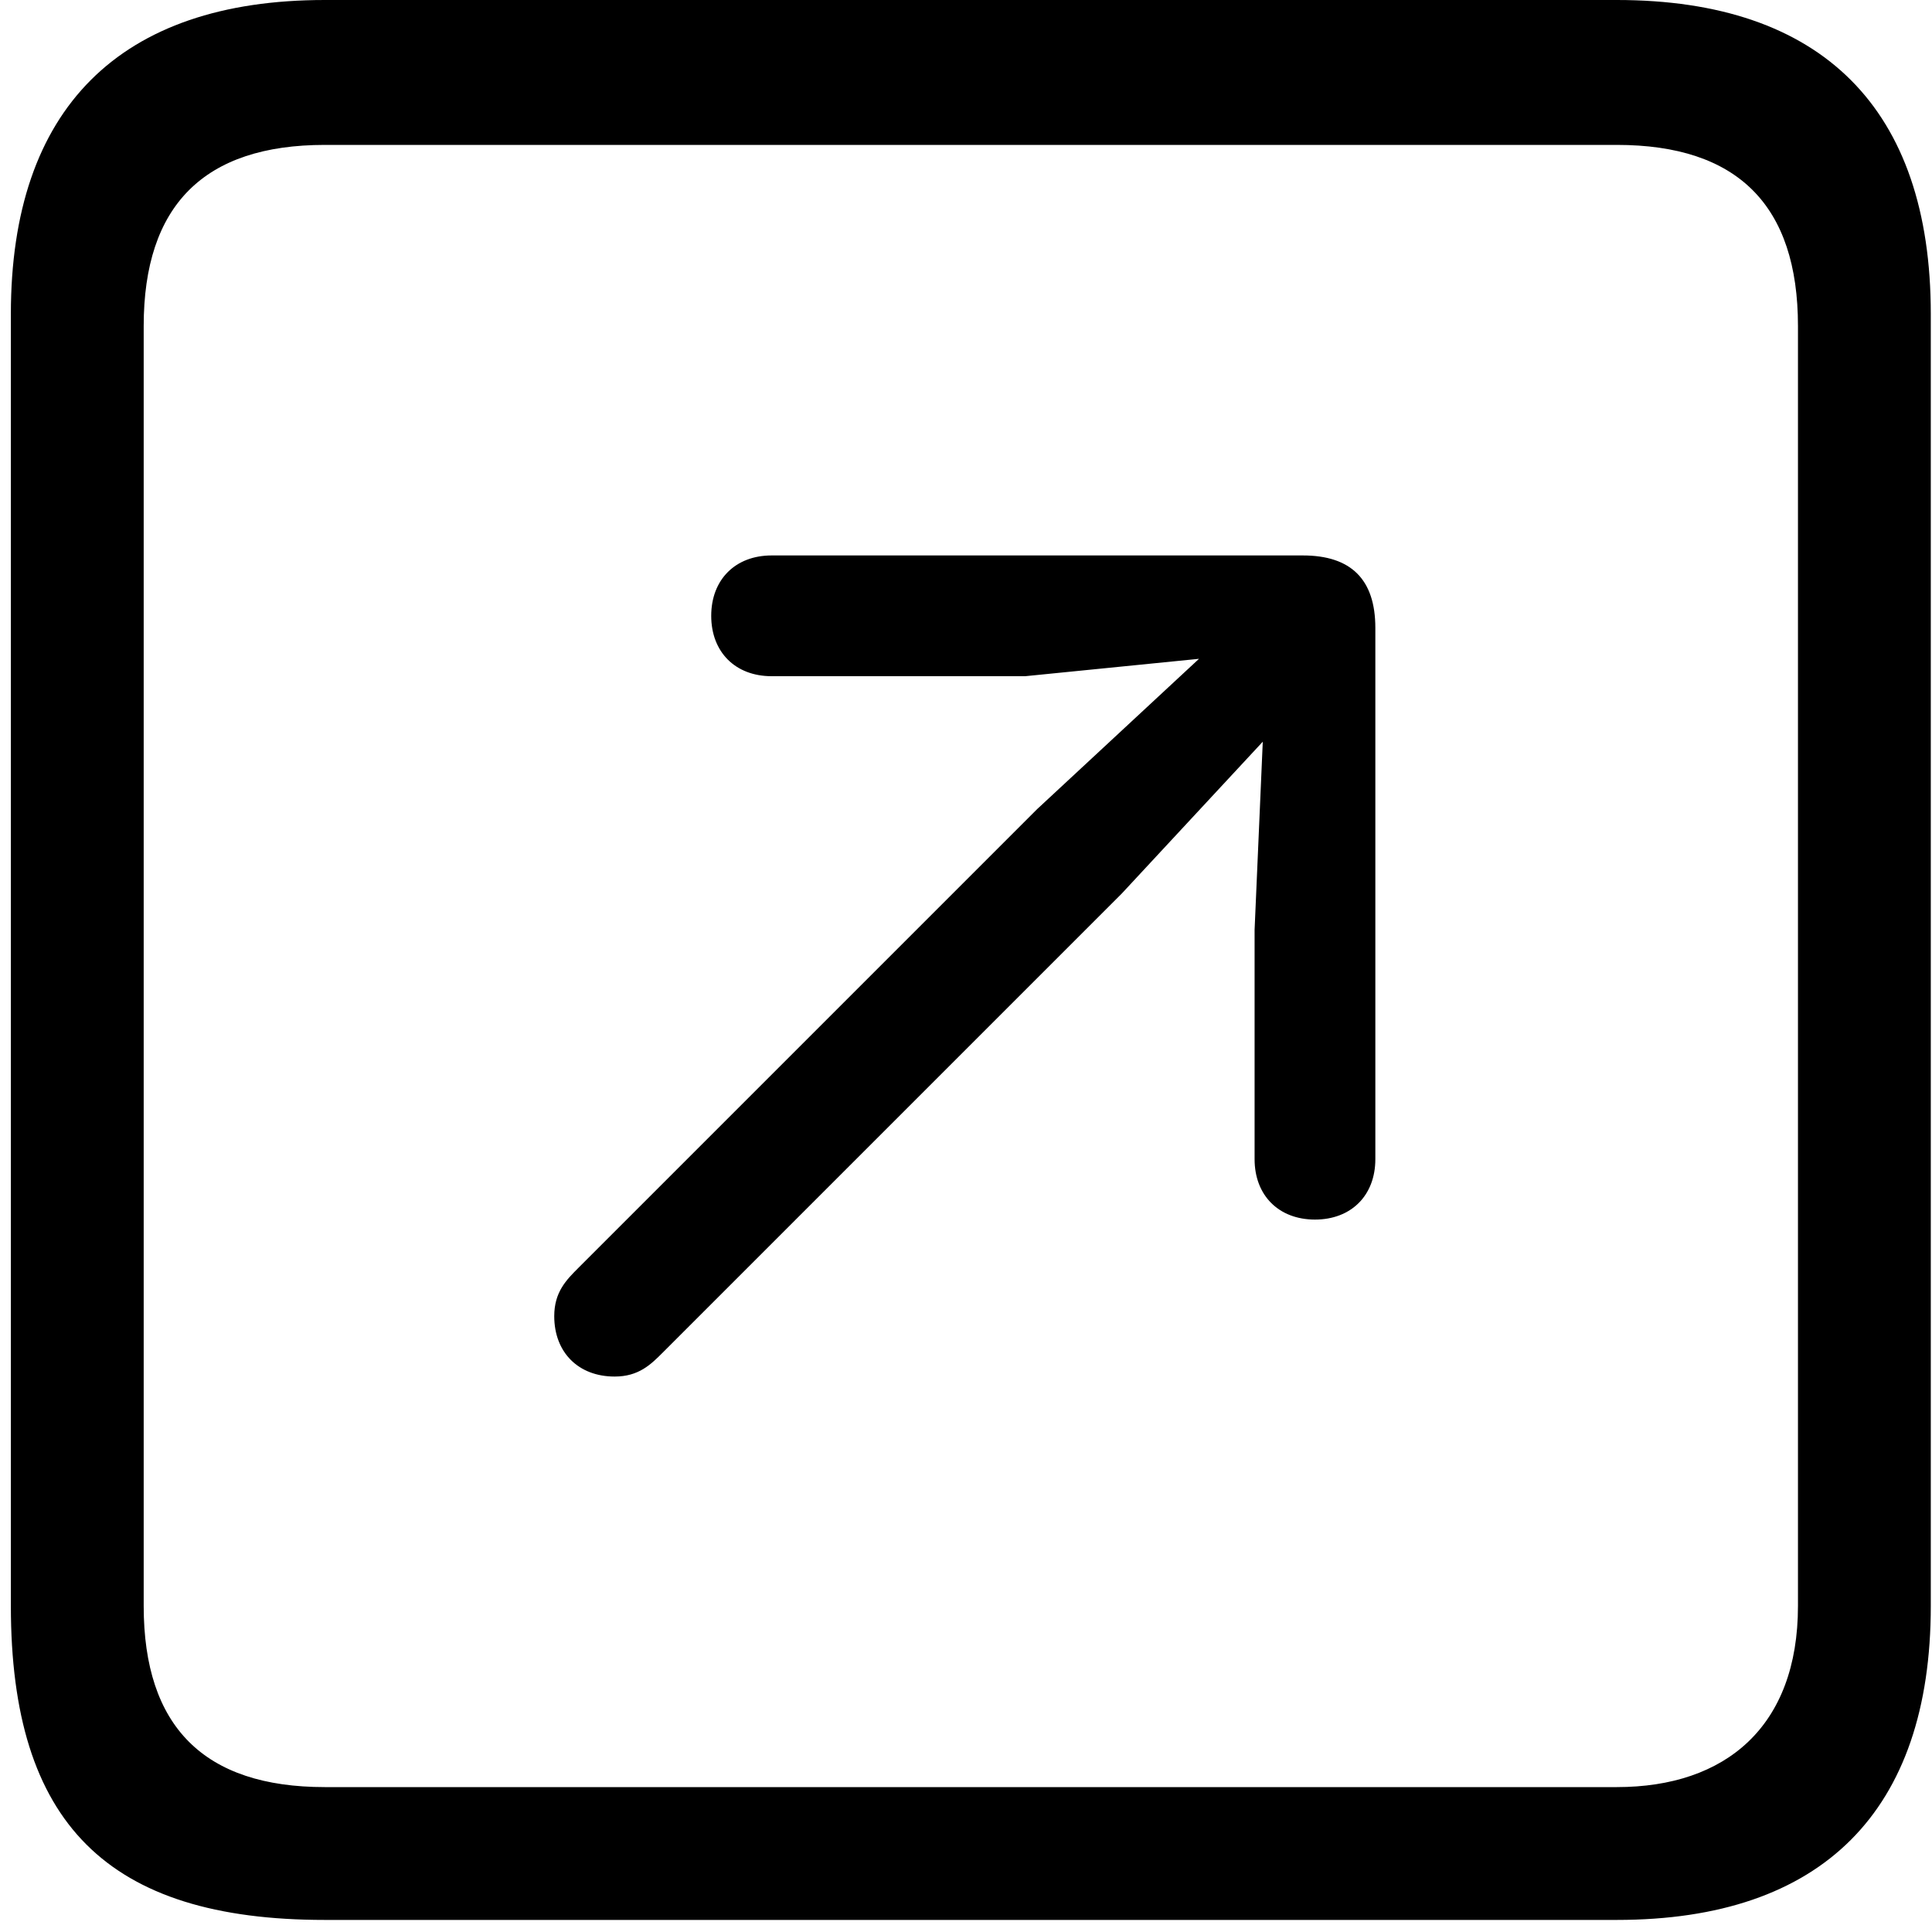
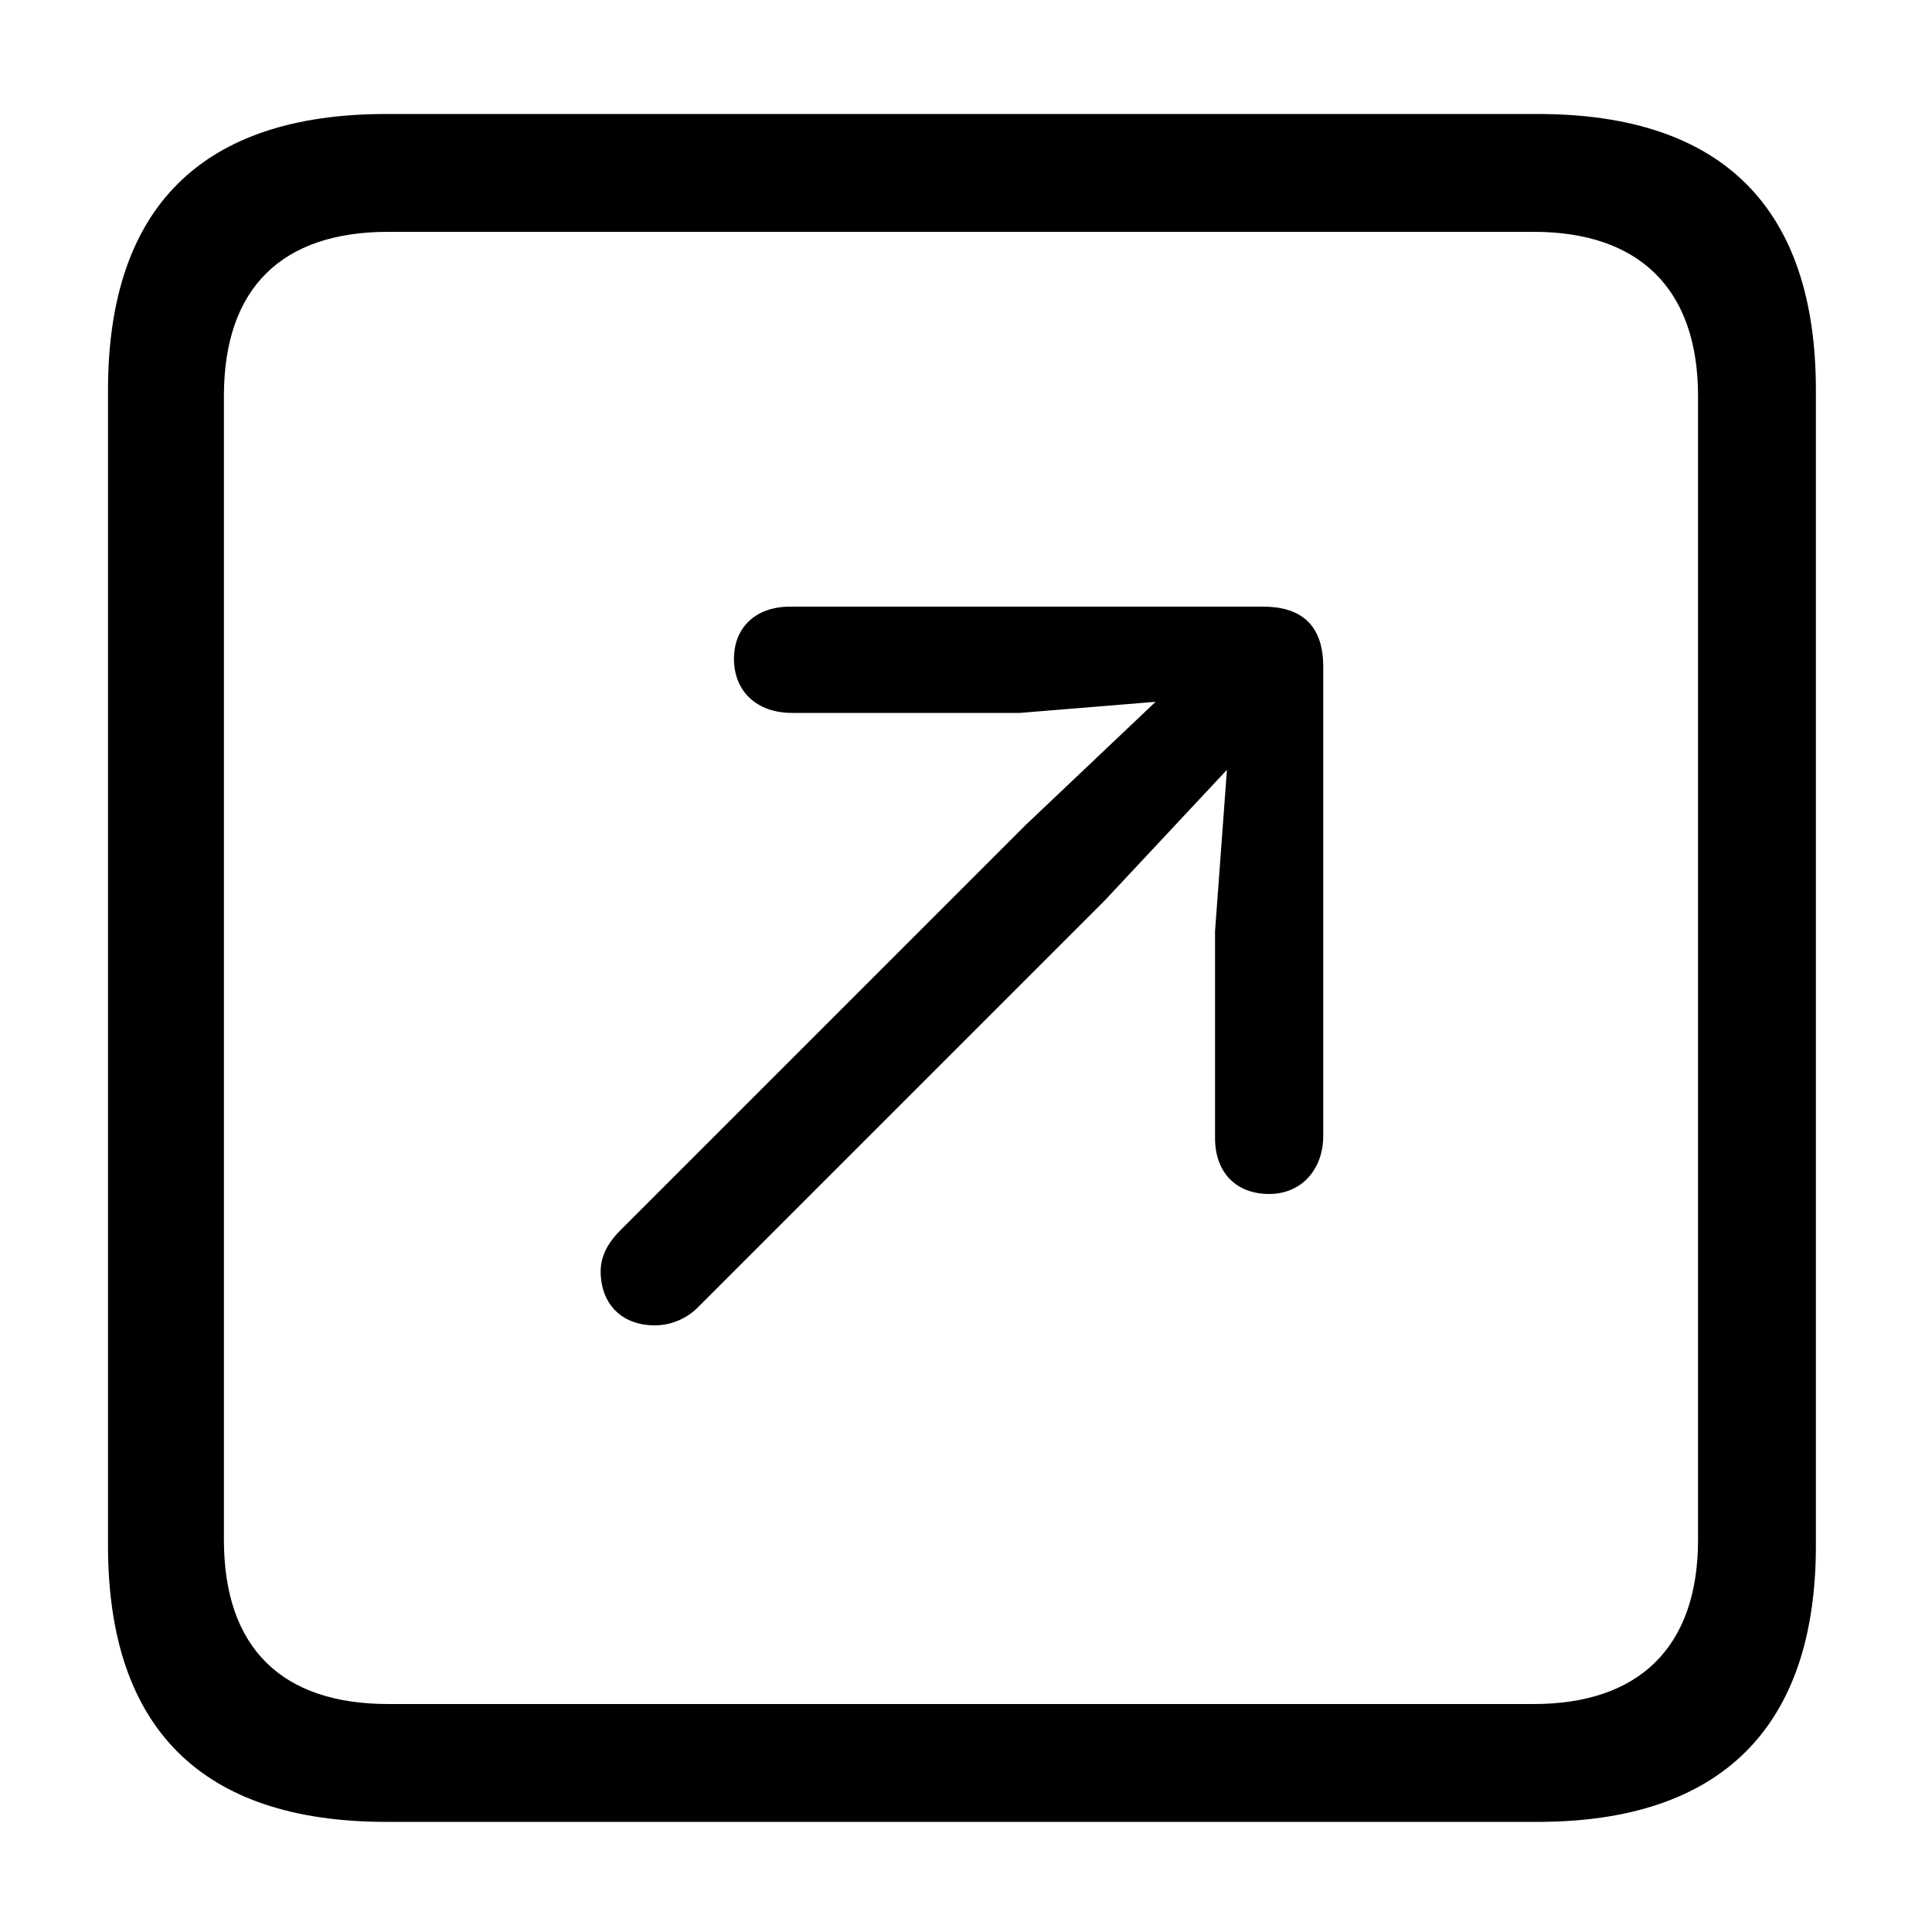
- <svg xmlns="http://www.w3.org/2000/svg" version="1.1" id="Layer_3" x="0px" y="0px" viewBox="0 0 16 16" style="enable-background:new 0 0 16 16;" xml:space="preserve">
-   <g id="Light-M_1_" transform="matrix(1 0 0 1 1096.49 1126)">
-     <path d="M-1093.8-1110.1h10.7c1.7,0,2.6-0.9,2.6-2.6v-10.7c0-1.7-0.9-2.6-2.6-2.6h-10.7c-1.7,0-2.6,0.9-2.6,2.6v10.7   C-1096.4-1110.9-1095.6-1110.1-1093.8-1110.1z M-1093.8-1111.2c-1,0-1.5-0.5-1.5-1.5v-10.6c0-1,0.5-1.5,1.5-1.5h10.7   c1,0,1.5,0.5,1.5,1.5v10.6c0,1-0.6,1.5-1.5,1.5C-1083.1-1111.2-1093.8-1111.2-1093.8-1111.2z M-1086.5-1120.6l-1.4,1.3l-3.8,3.8   c-0.1,0.1-0.2,0.2-0.2,0.4c0,0.3,0.2,0.5,0.5,0.5c0.2,0,0.3-0.1,0.4-0.2l3.8-3.8l1.3-1.4C-1085.3-1120.5-1086-1121.1-1086.5-1120.6   z M-1086.1-1118.3v1.9c0,0.3,0.2,0.5,0.5,0.5c0.3,0,0.5-0.2,0.5-0.5v-4.4c0-0.4-0.2-0.6-0.6-0.6h-4.4c-0.3,0-0.5,0.2-0.5,0.5   c0,0.3,0.2,0.5,0.5,0.5h2.1l2-0.2L-1086.1-1118.3z" />
+ <svg xmlns="http://www.w3.org/2000/svg" version="1.1" id="Layer_1" x="0px" y="0px" viewBox="0 0 100 100" style="enable-background:new 0 0 100 100;" xml:space="preserve">
+   <g id="Light-M" transform="matrix(1 0 0 1 1096.49 1126)">
+     <path d="M-1076.5-1031.7h59.6c9.5,0,14.4-4.9,14.4-14.3v-59.8c0-9.4-4.8-14.3-14.4-14.3h-59.6c-9.5,0-14.4,4.8-14.4,14.3v59.8   C-1090.9-1036.6-1086.1-1031.7-1076.5-1031.7z M-1076.4-1037.8c-5.5,0-8.5-2.9-8.5-8.5v-59.2c0-5.6,3-8.5,8.5-8.5h59.3   c5.4,0,8.5,2.9,8.5,8.5v59.2c0,5.6-3.1,8.5-8.5,8.5C-1017.1-1037.8-1076.4-1037.8-1076.4-1037.8z M-1035.7-1090.6l-7.7,7.3l-21,21   c-0.6,0.6-1,1.3-1,2.1c0,1.7,1.1,2.8,2.8,2.8c0.9,0,1.7-0.4,2.2-0.9l21.1-21.1l7.2-7.7C-1029.3-1089.9-1032.8-1093.2-1035.7-1090.6   z M-1033.6-1077.8v10.7c0,1.8,1.1,2.9,2.8,2.9s2.8-1.3,2.8-3v-24.3c0-2.2-1.2-3.1-3.1-3.1h-24.5c-1.8,0-2.9,1.1-2.9,2.7   c0,1.7,1.2,2.8,3,2.8h11.8l11-0.9L-1033.6-1077.8z" />
  </g>
</svg>
